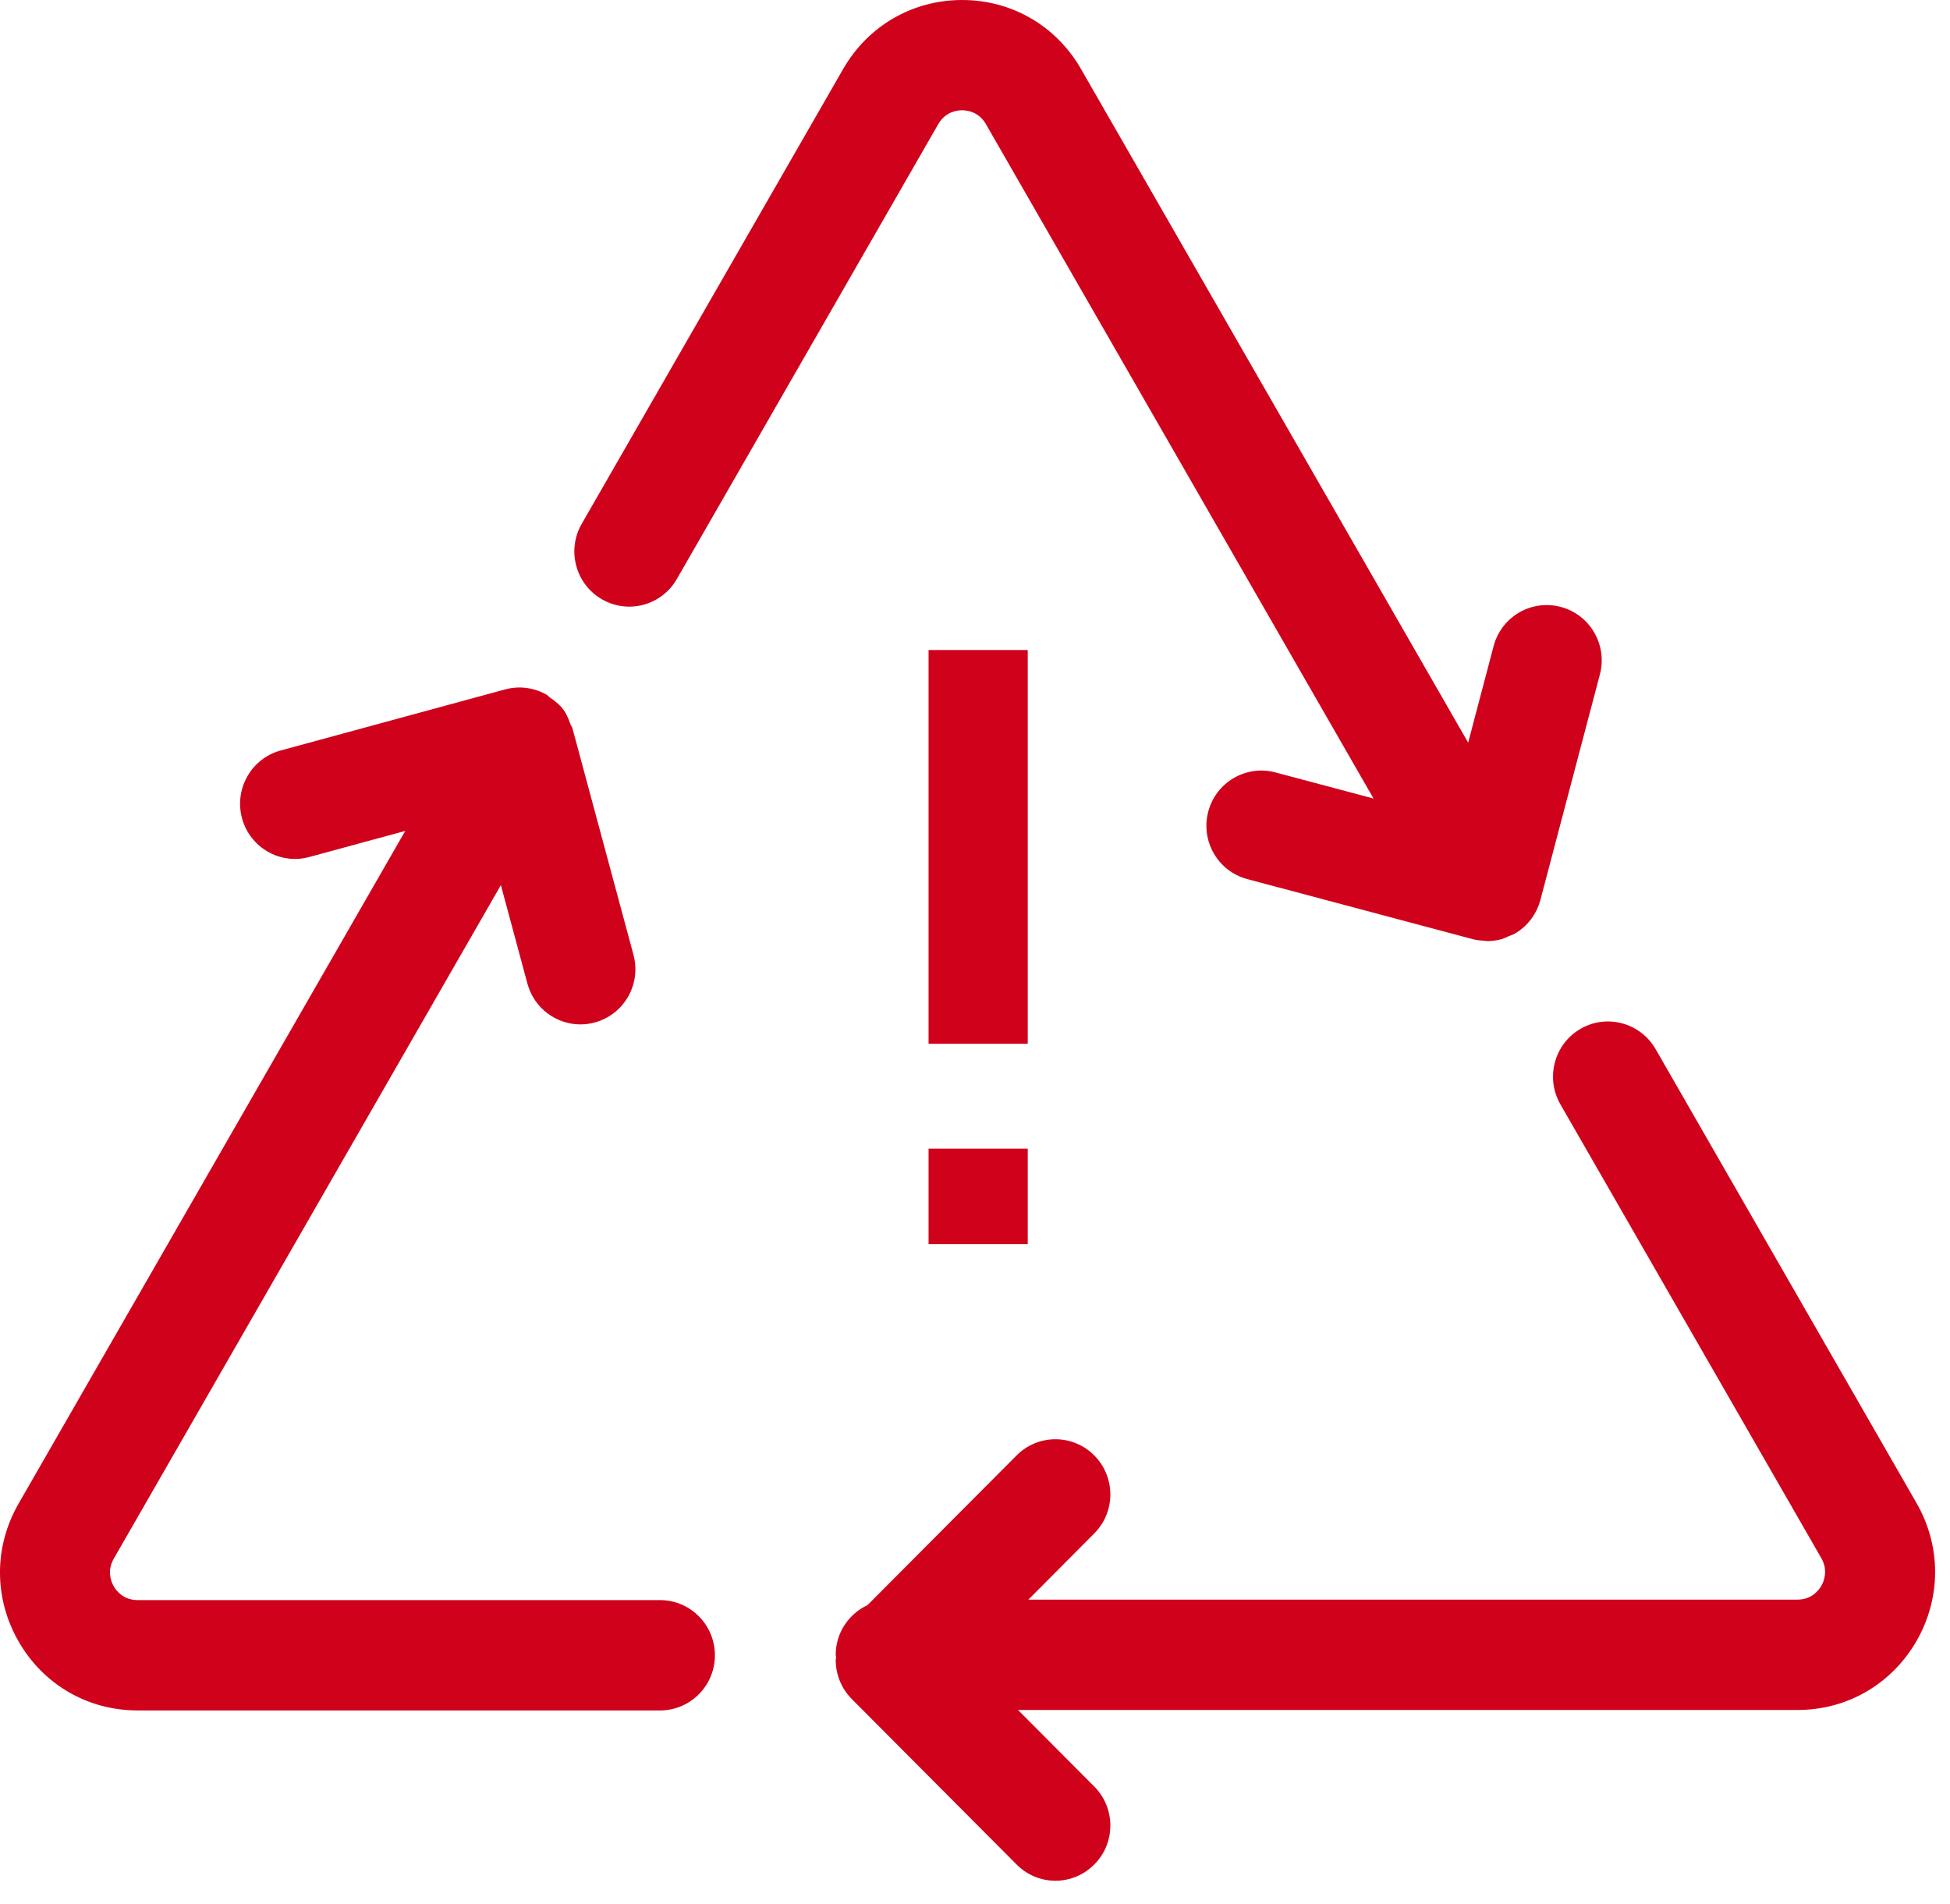
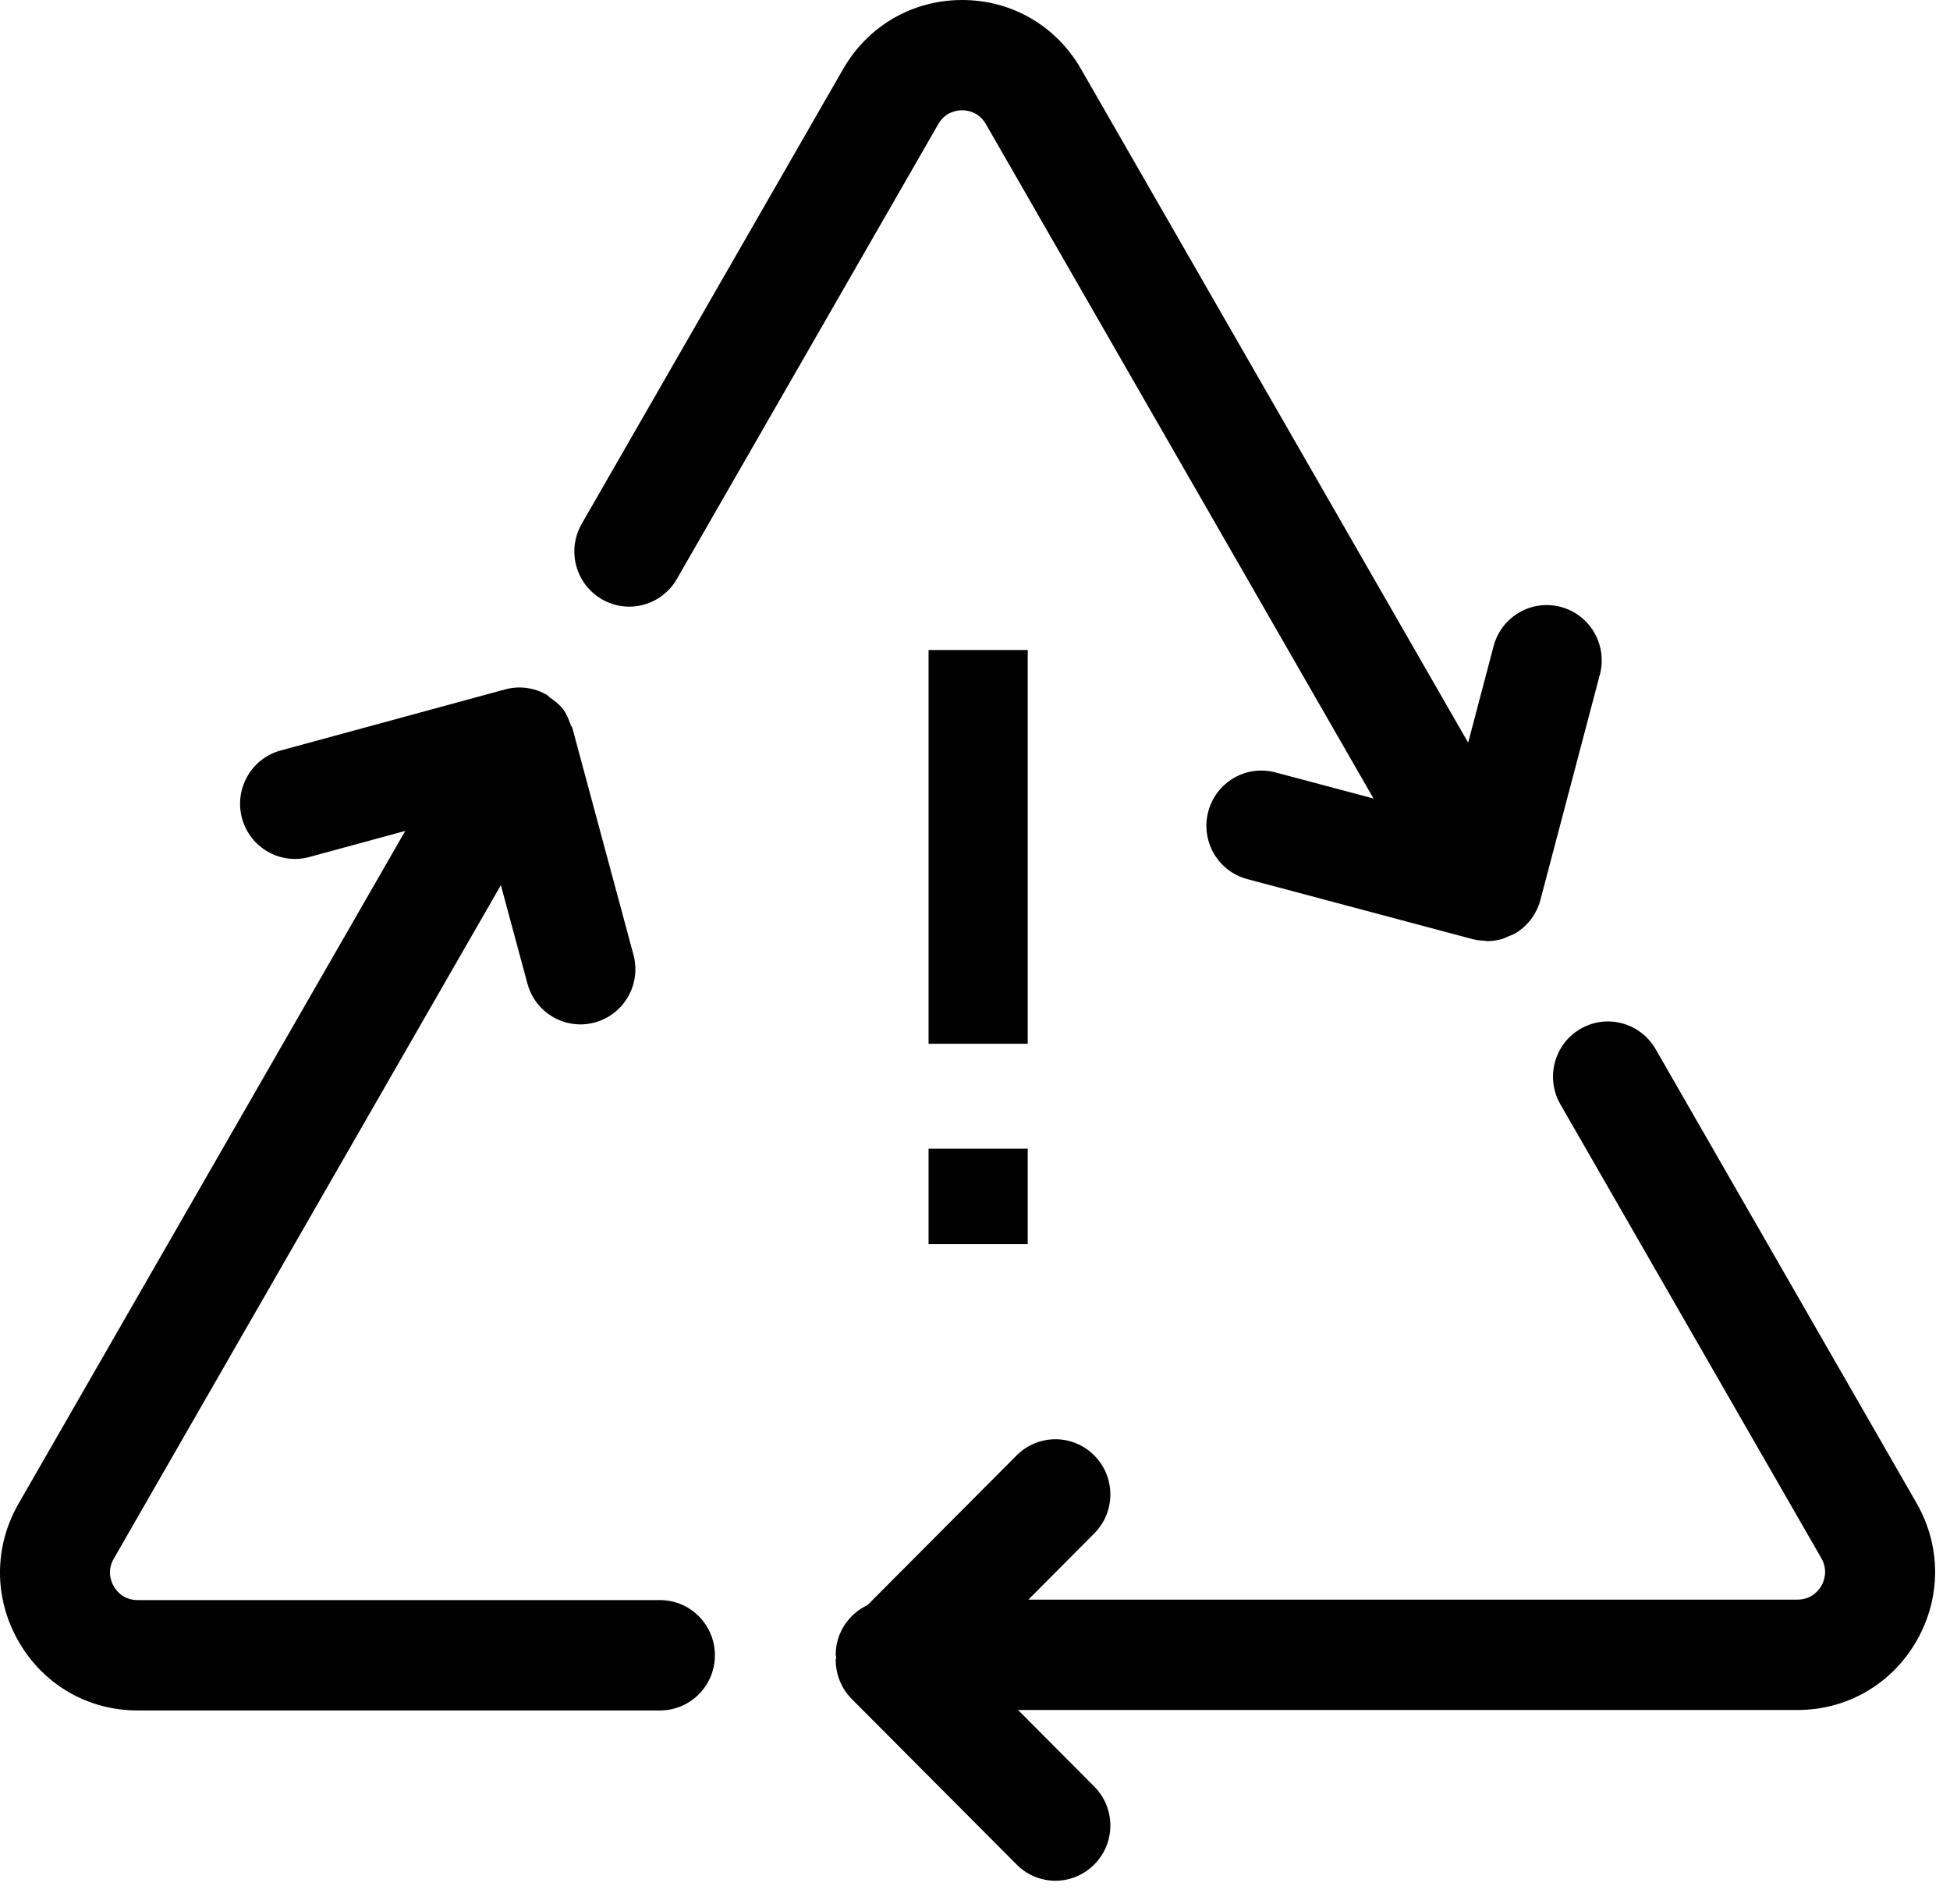
- <svg xmlns="http://www.w3.org/2000/svg" width="42" height="41" viewBox="0 0 42 41" fill="#D0021B">
+ <svg xmlns="http://www.w3.org/2000/svg" width="42" height="41" viewBox="0 0 42 41">
  <path d="M33.617,13.072c-0.635-0.168-1.278,0.21-1.447,0.844l-0.548,2.079L23.283,1.486  C22.749,0.556,21.791,0,20.723,0h0c-1.069,0-2.027,0.556-2.562,1.485l-5.632,9.798c-0.326,0.568-0.133,1.295,0.433,1.623  c0.566,0.329,1.29,0.134,1.616-0.435l5.631-9.798c0.154-0.269,0.41-0.298,0.513-0.298c0.103,0,0.358,0.029,0.512,0.297l8.35,14.527  l-2.114-0.563c-0.63-0.167-1.278,0.209-1.446,0.844s0.207,1.285,0.84,1.454l4.865,1.296c0.078,0.021,0.16,0.027,0.241,0.032  c0.021,0.001,0.041,0.008,0.062,0.008l0,0c0.001,0,0.001,0,0.001,0c0.102,0,0.204-0.014,0.305-0.041  c0.054-0.015,0.104-0.042,0.155-0.064c0.043-0.019,0.089-0.03,0.131-0.055v0c0.001,0,0.002,0,0.003-0.001  c0.136-0.079,0.253-0.184,0.346-0.307c0.095-0.125,0.163-0.265,0.203-0.413c0-0.001,0.001-0.002,0.001-0.003l1.283-4.862  C34.625,13.891,34.249,13.24,33.617,13.072z" />
  <path d="M41.279,32.373l-5.621-9.779c-0.328-0.567-1.052-0.763-1.617-0.434c-0.565,0.327-0.759,1.055-0.434,1.623  l5.622,9.778c0.153,0.269,0.051,0.505,0,0.595c-0.052,0.089-0.204,0.297-0.513,0.297H22.15l1.418-1.425  c0.463-0.464,0.463-1.216,0-1.681c-0.461-0.464-1.211-0.464-1.672,0l-3.21,3.223C18.283,34.76,18,35.165,18,35.642  c0,0.02,0.01,0.036,0.011,0.056C18.01,35.716,18,35.733,18,35.753c0,0.315,0.124,0.617,0.346,0.841l3.55,3.564  c0.23,0.232,0.533,0.35,0.836,0.35s0.605-0.117,0.836-0.35c0.463-0.463,0.463-1.215,0-1.68l-1.641-1.648h16.789  c1.07,0,2.027-0.557,2.563-1.486C41.813,34.414,41.813,33.303,41.279,32.373z" />
  <path d="M14.215,34.463H2.962c-0.308,0-0.461-0.207-0.512-0.297c-0.052-0.089-0.154-0.326,0-0.594l8.338-14.508  l0.572,2.122c0.143,0.529,0.62,0.878,1.141,0.878c0.103,0,0.207-0.014,0.31-0.042c0.631-0.172,1.004-0.824,0.833-1.457l-1.315-4.881  c-0.009-0.032-0.032-0.057-0.043-0.087c-0.041-0.113-0.085-0.226-0.159-0.323c-0.077-0.101-0.179-0.18-0.285-0.252  c-0.024-0.016-0.038-0.041-0.063-0.056c0,0-0.001,0-0.001,0c-0.001,0-0.001-0.001-0.002-0.001c-0.136-0.079-0.286-0.128-0.439-0.148  c-0.154-0.02-0.31-0.008-0.458,0.032c0,0-0.001,0-0.001,0l-4.833,1.315c-0.63,0.171-1.003,0.824-0.833,1.458  c0.171,0.633,0.82,1.009,1.452,0.836l2.065-0.562L0.401,32.384c-0.535,0.93-0.535,2.041,0,2.971  c0.535,0.931,1.492,1.485,2.562,1.485h11.252c0.653,0,1.183-0.532,1.183-1.188C15.398,34.996,14.868,34.463,14.215,34.463z" />
  <path d="M22.136,22.481H20V14h2.136V22.481z M22.136,26.797H20V24.74h2.136V26.797z" />
</svg>
